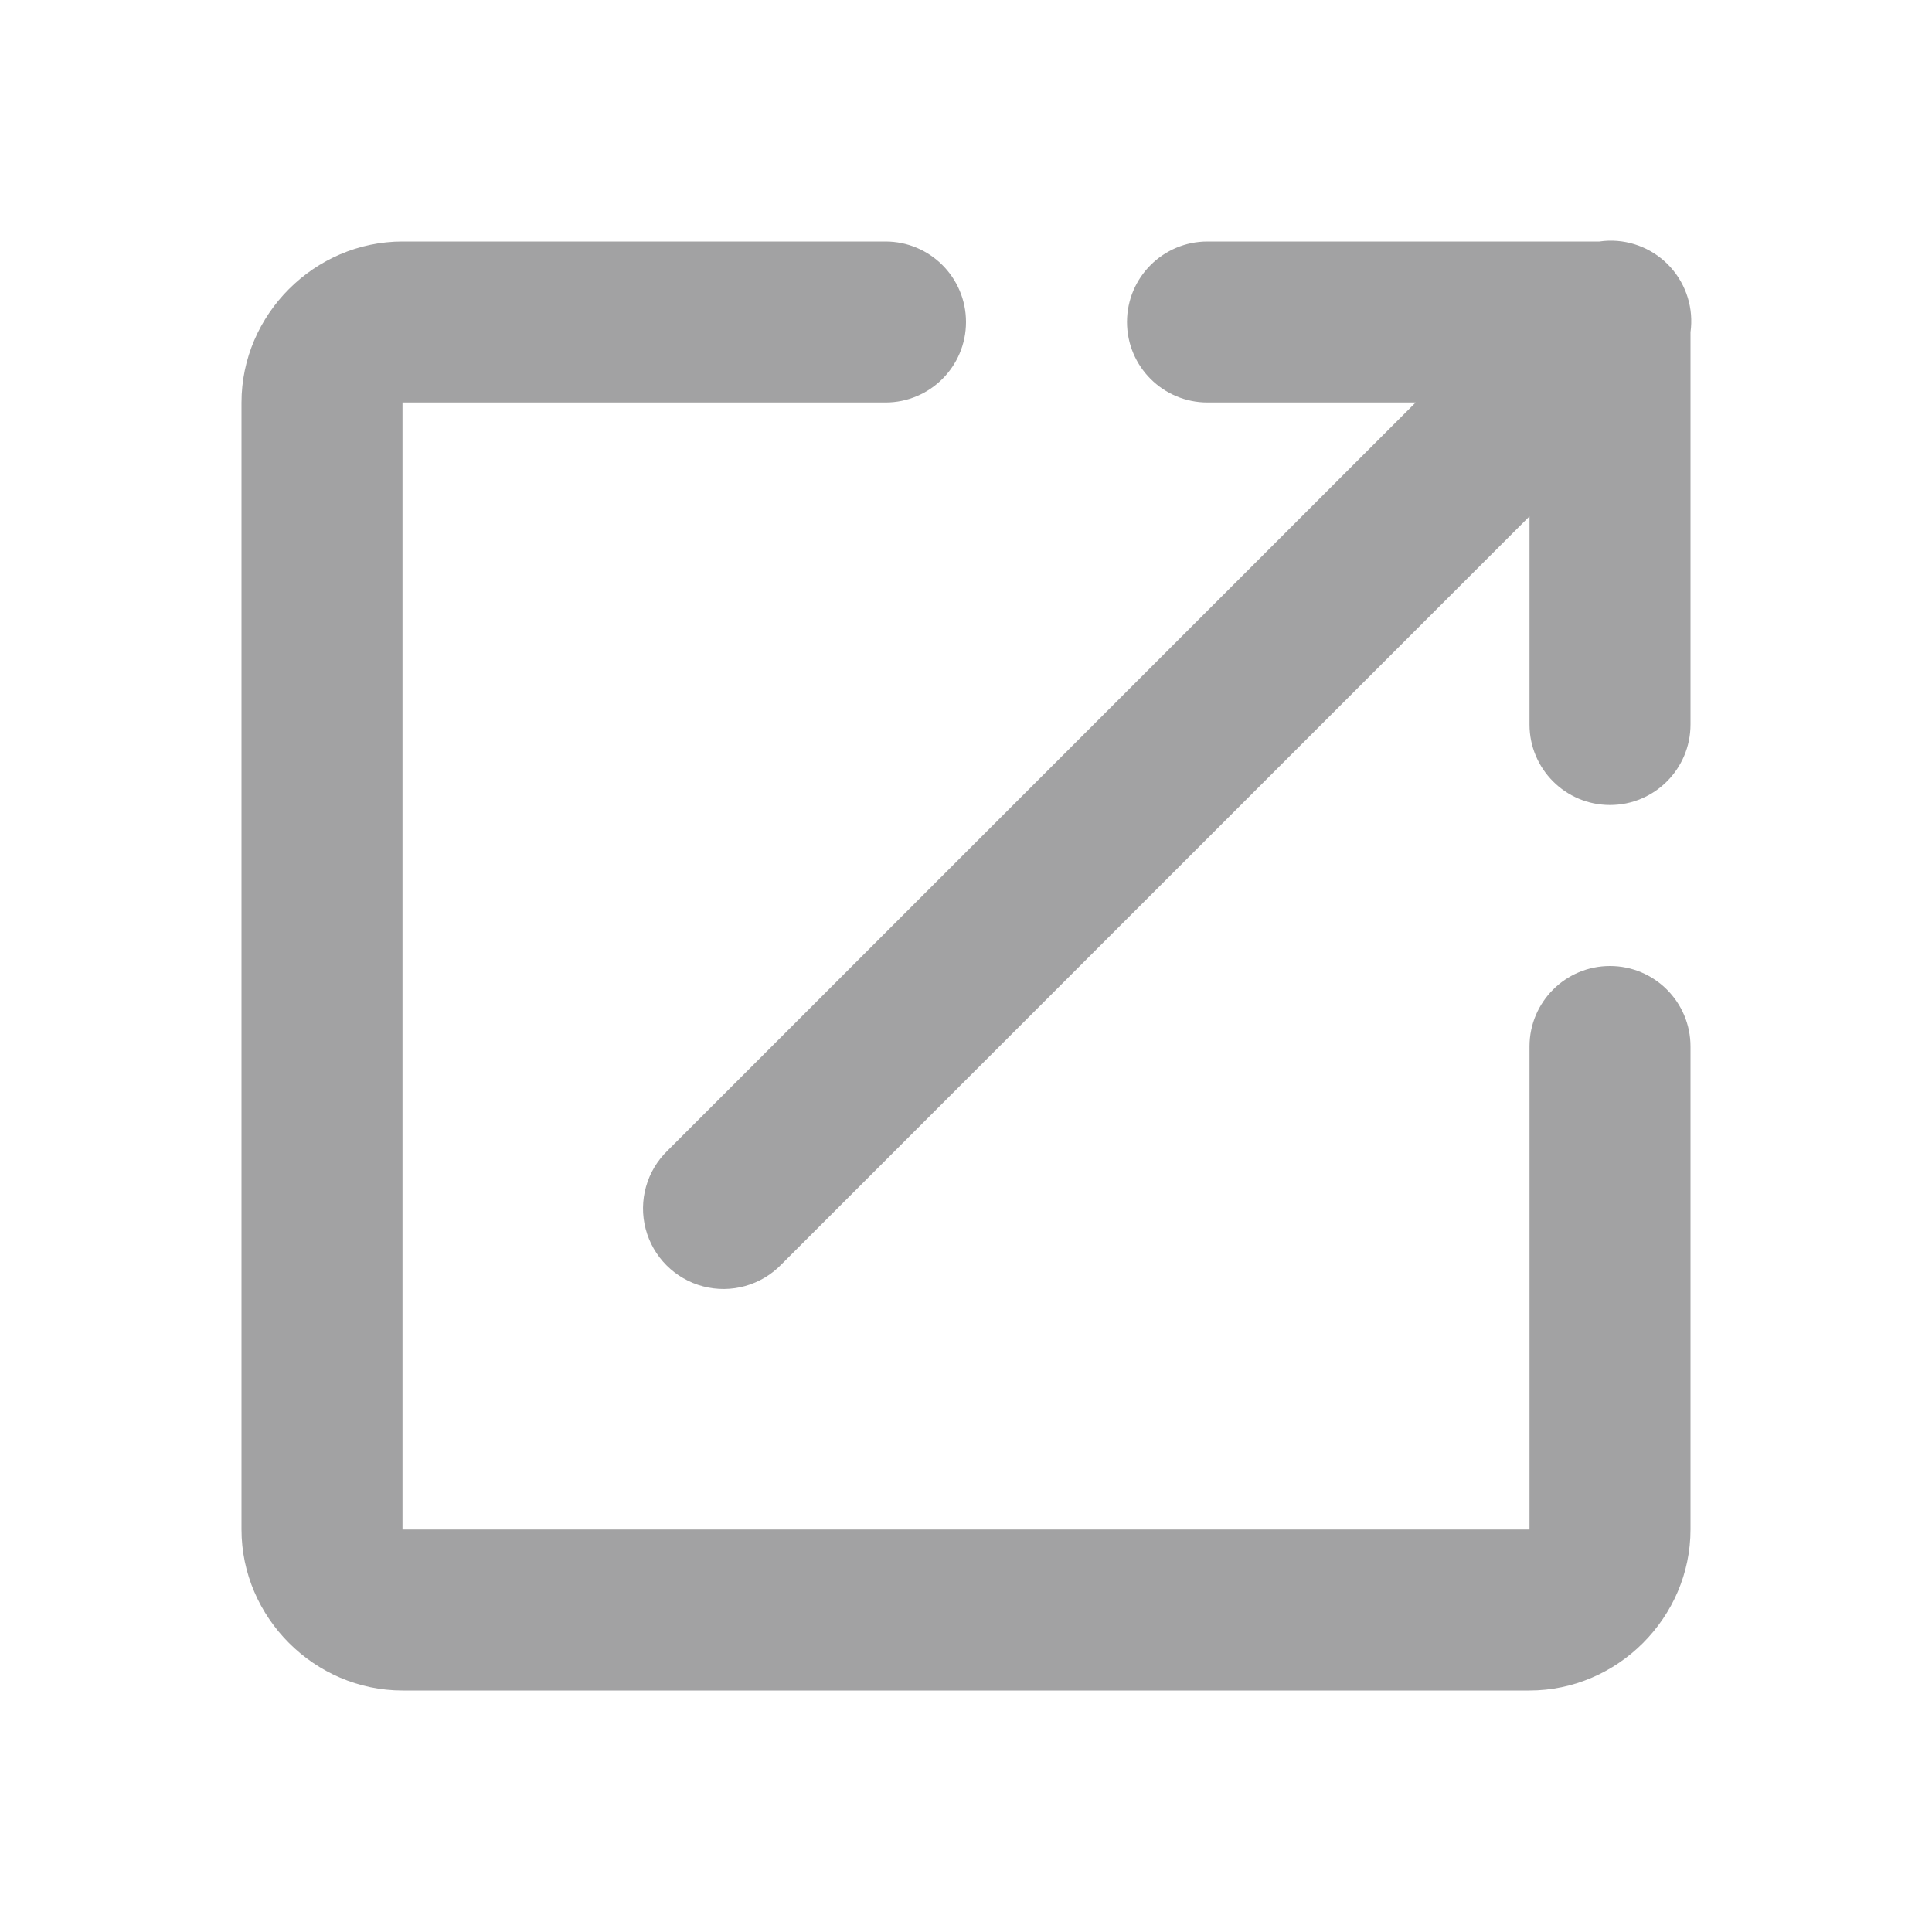
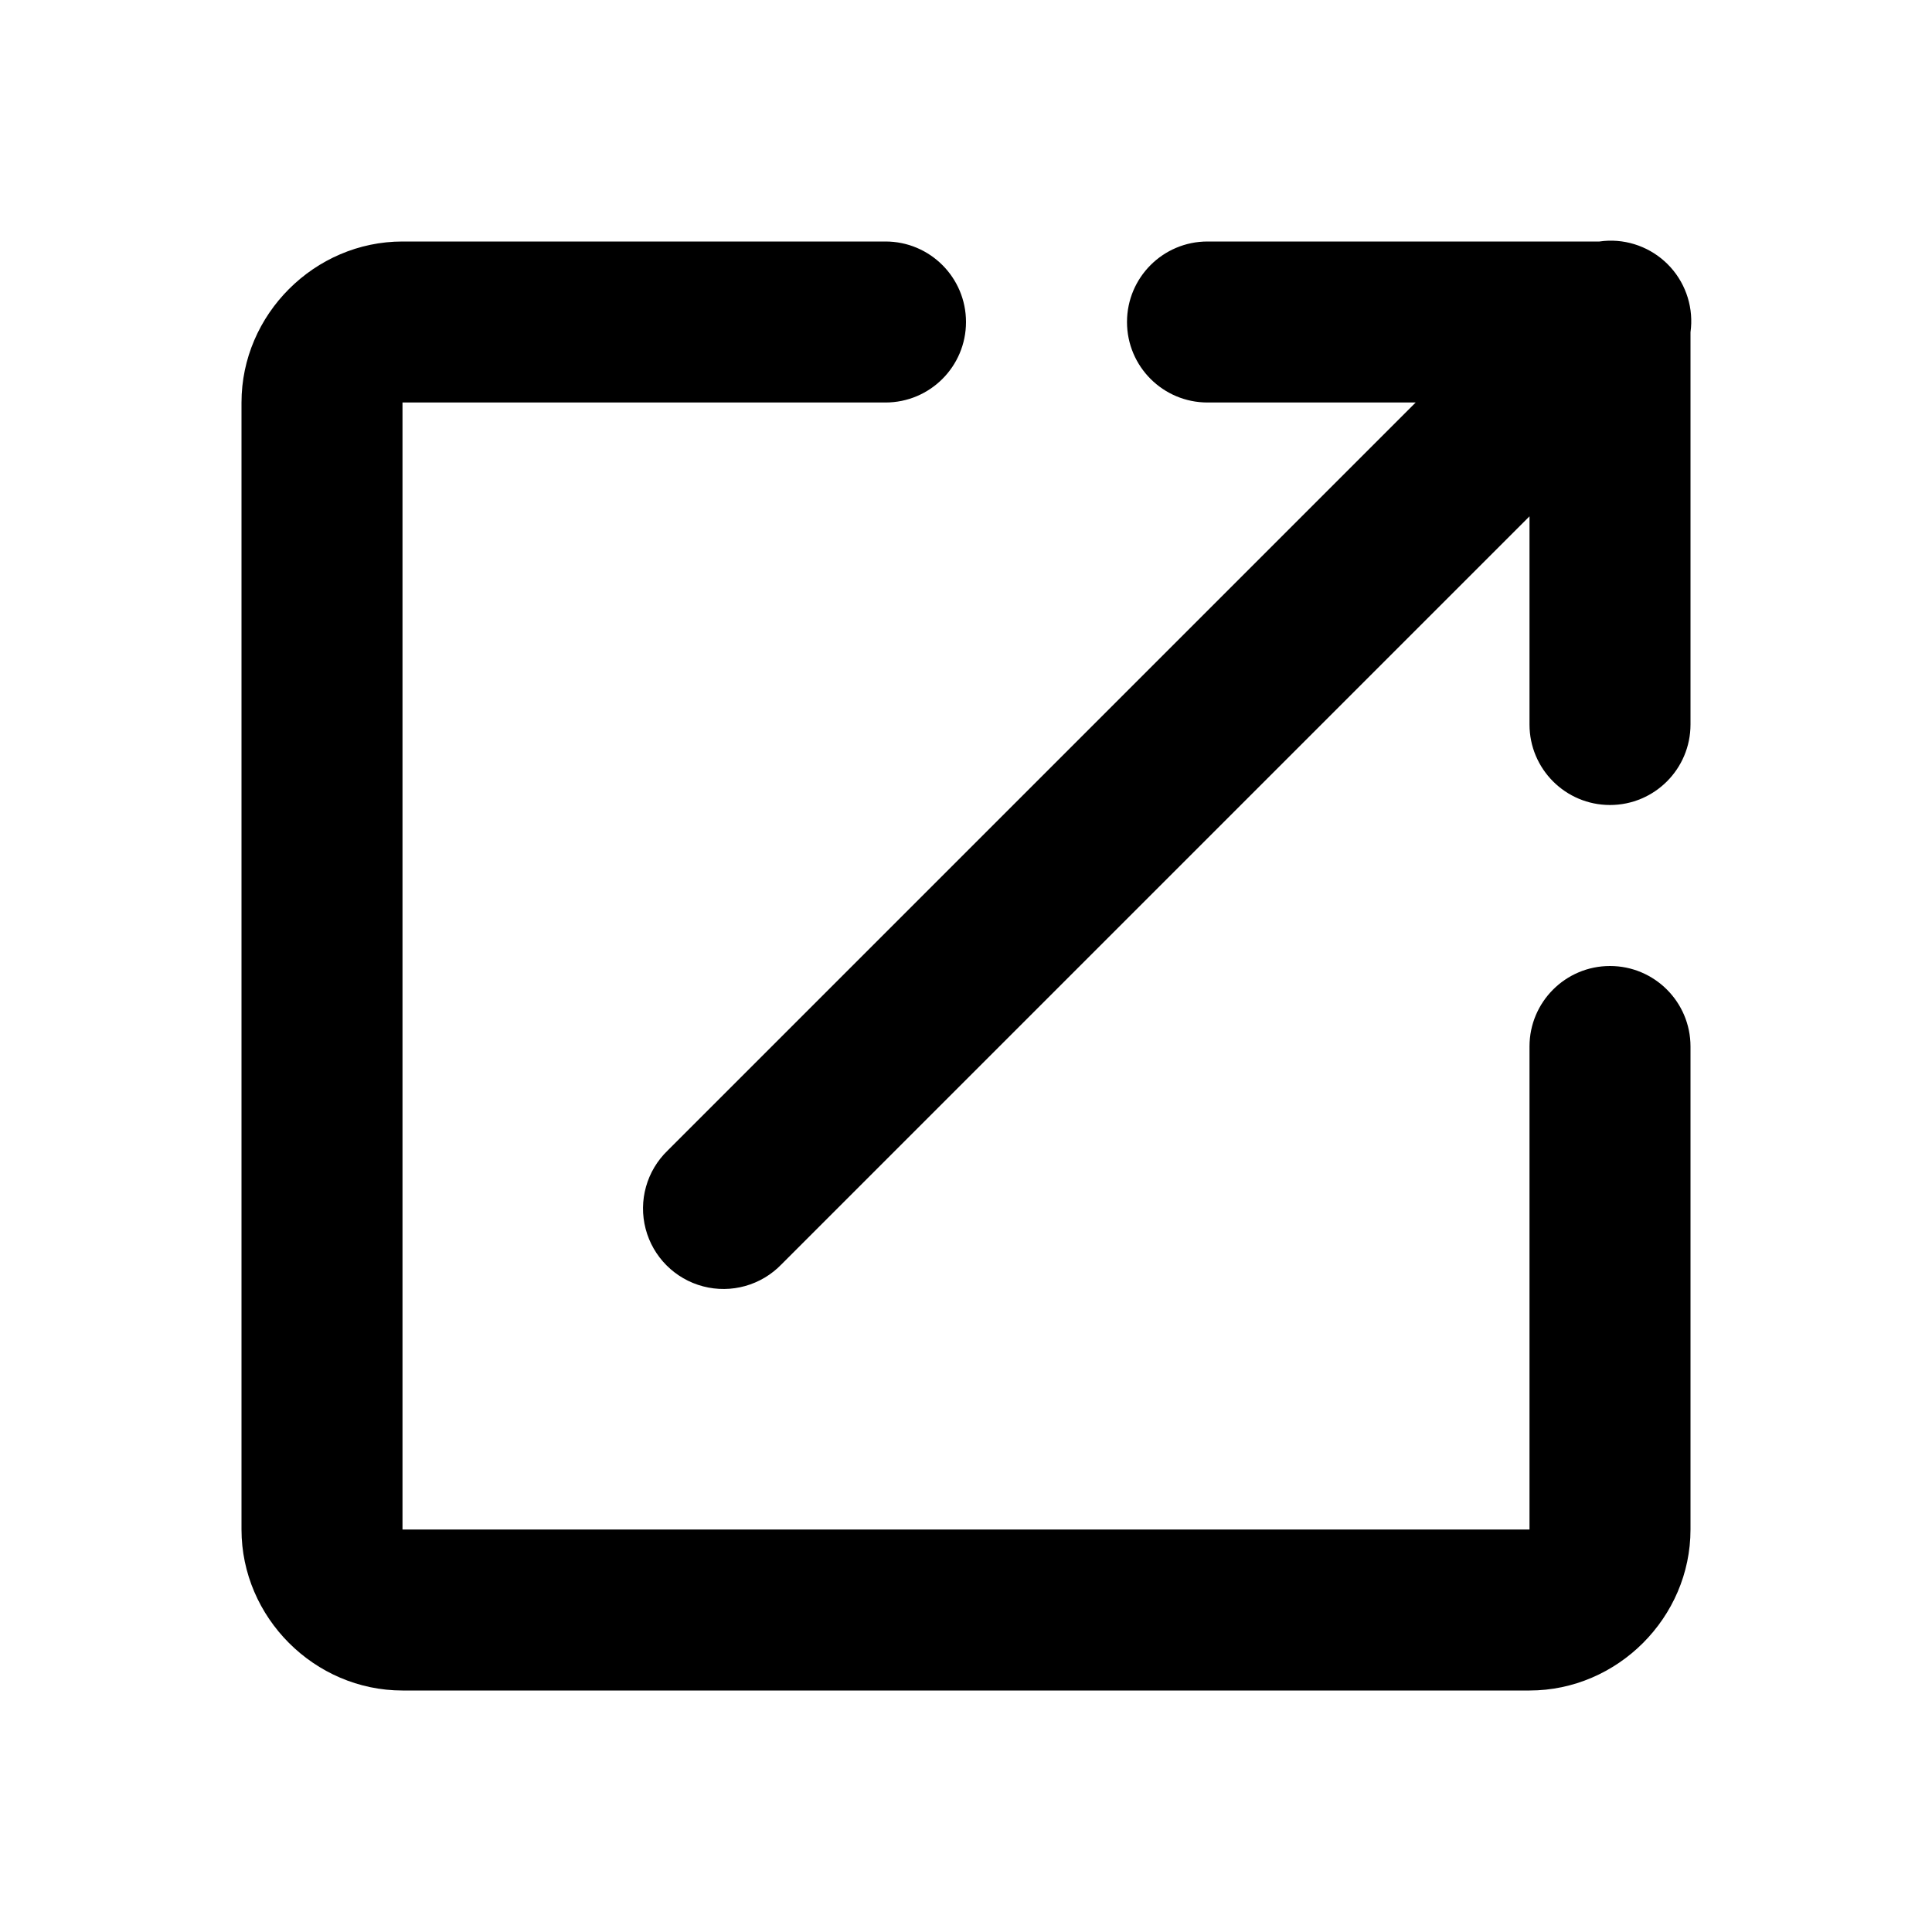
<svg xmlns="http://www.w3.org/2000/svg" viewBox="0 0 24 24" width="24px" height="24px">
-   <path fill="#a2a2a3" d="M 19.98 2.99 A 1 1 0 0 0 19.869 3 L 15 3 A 1 1 0 1 0 15 5 L 17.586 5 L 8.293 14.293 A 1 1 0 1 0 9.707 15.707 L 19 6.414 L 19 9 A 1 1 0 1 0 21 9 L 21 4.127 A 1 1 0 0 0 19.98 2.99 z M 5 3 C 3.907 3 3 3.907 3 5 L 3 19 C 3 20.093 3.907 21 5 21 L 19 21 C 20.093 21 21 20.093 21 19 L 21 13 A 1 1 0 1 0 19 13 L 19 19 L 5 19 L 5 5 L 11 5 A 1 1 0 1 0 11 3 L 5 3 z" />
+   <path d="M 19.98 2.99 A 1 1 0 0 0 19.869 3 L 15 3 A 1 1 0 1 0 15 5 L 17.586 5 L 8.293 14.293 A 1 1 0 1 0 9.707 15.707 L 19 6.414 L 19 9 A 1 1 0 1 0 21 9 L 21 4.127 A 1 1 0 0 0 19.98 2.99 z M 5 3 C 3.907 3 3 3.907 3 5 L 3 19 C 3 20.093 3.907 21 5 21 L 19 21 C 20.093 21 21 20.093 21 19 L 21 13 A 1 1 0 1 0 19 13 L 19 19 L 5 19 L 5 5 L 11 5 A 1 1 0 1 0 11 3 L 5 3 z" />
</svg>
